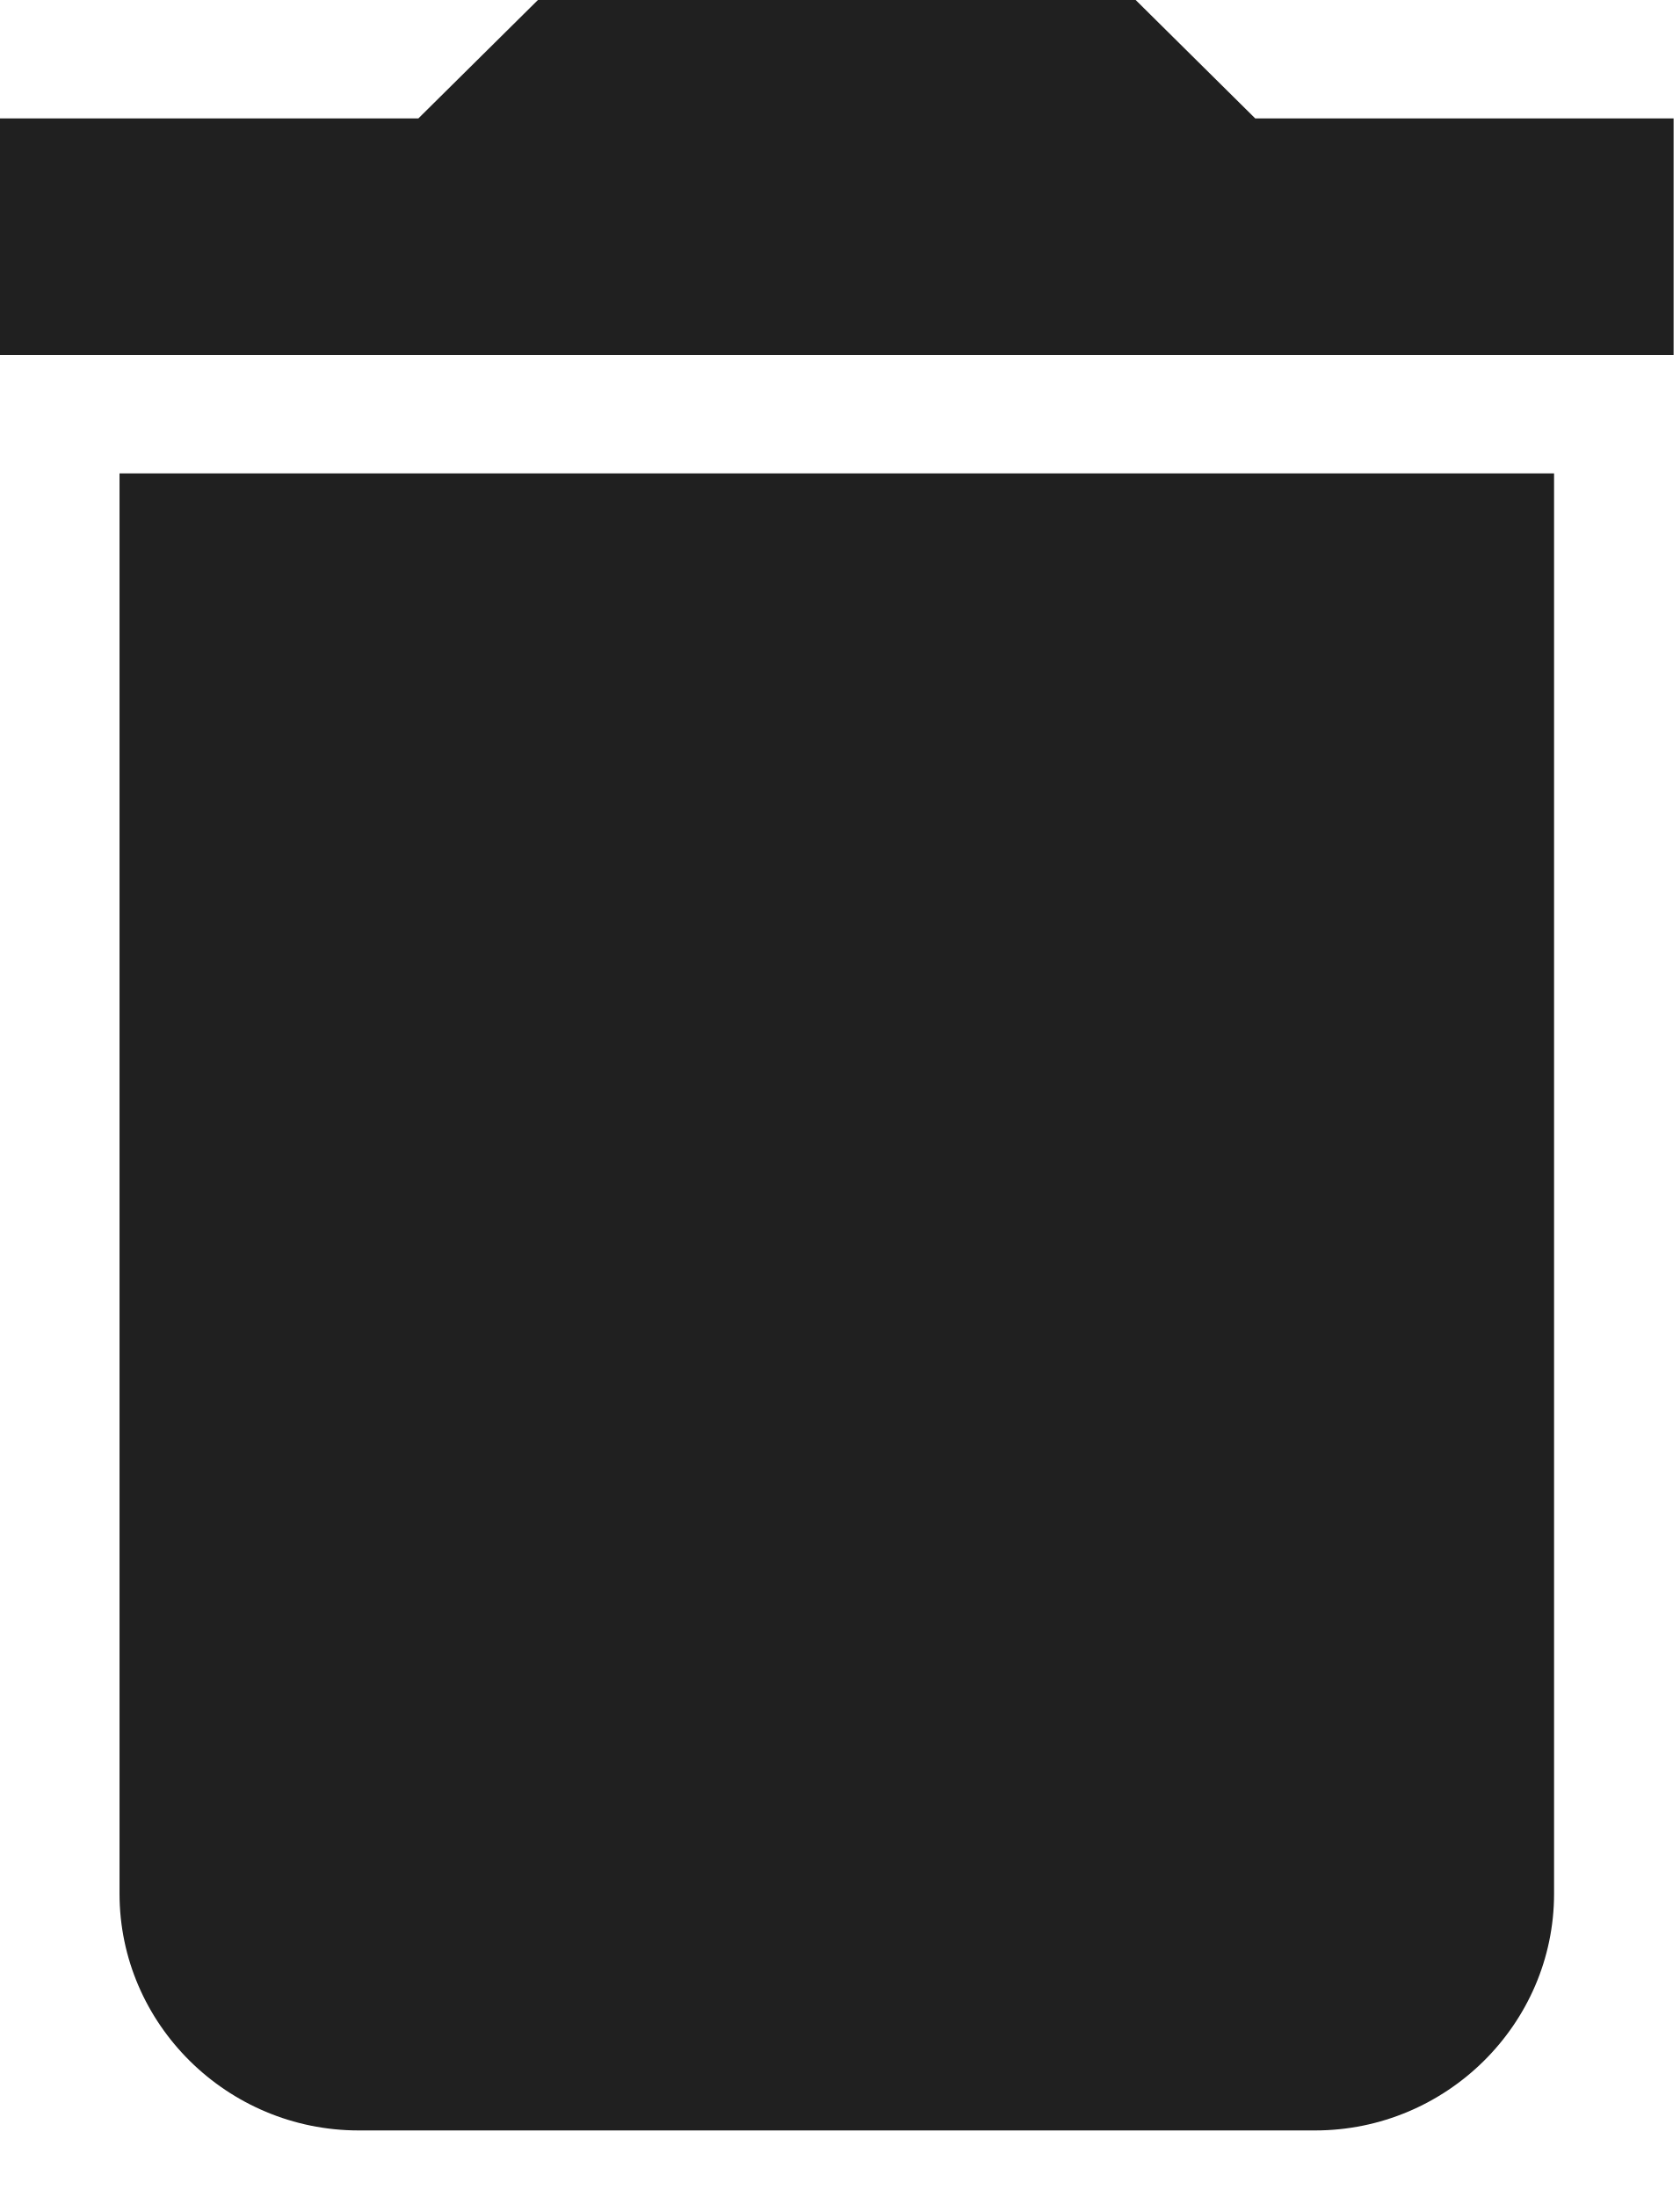
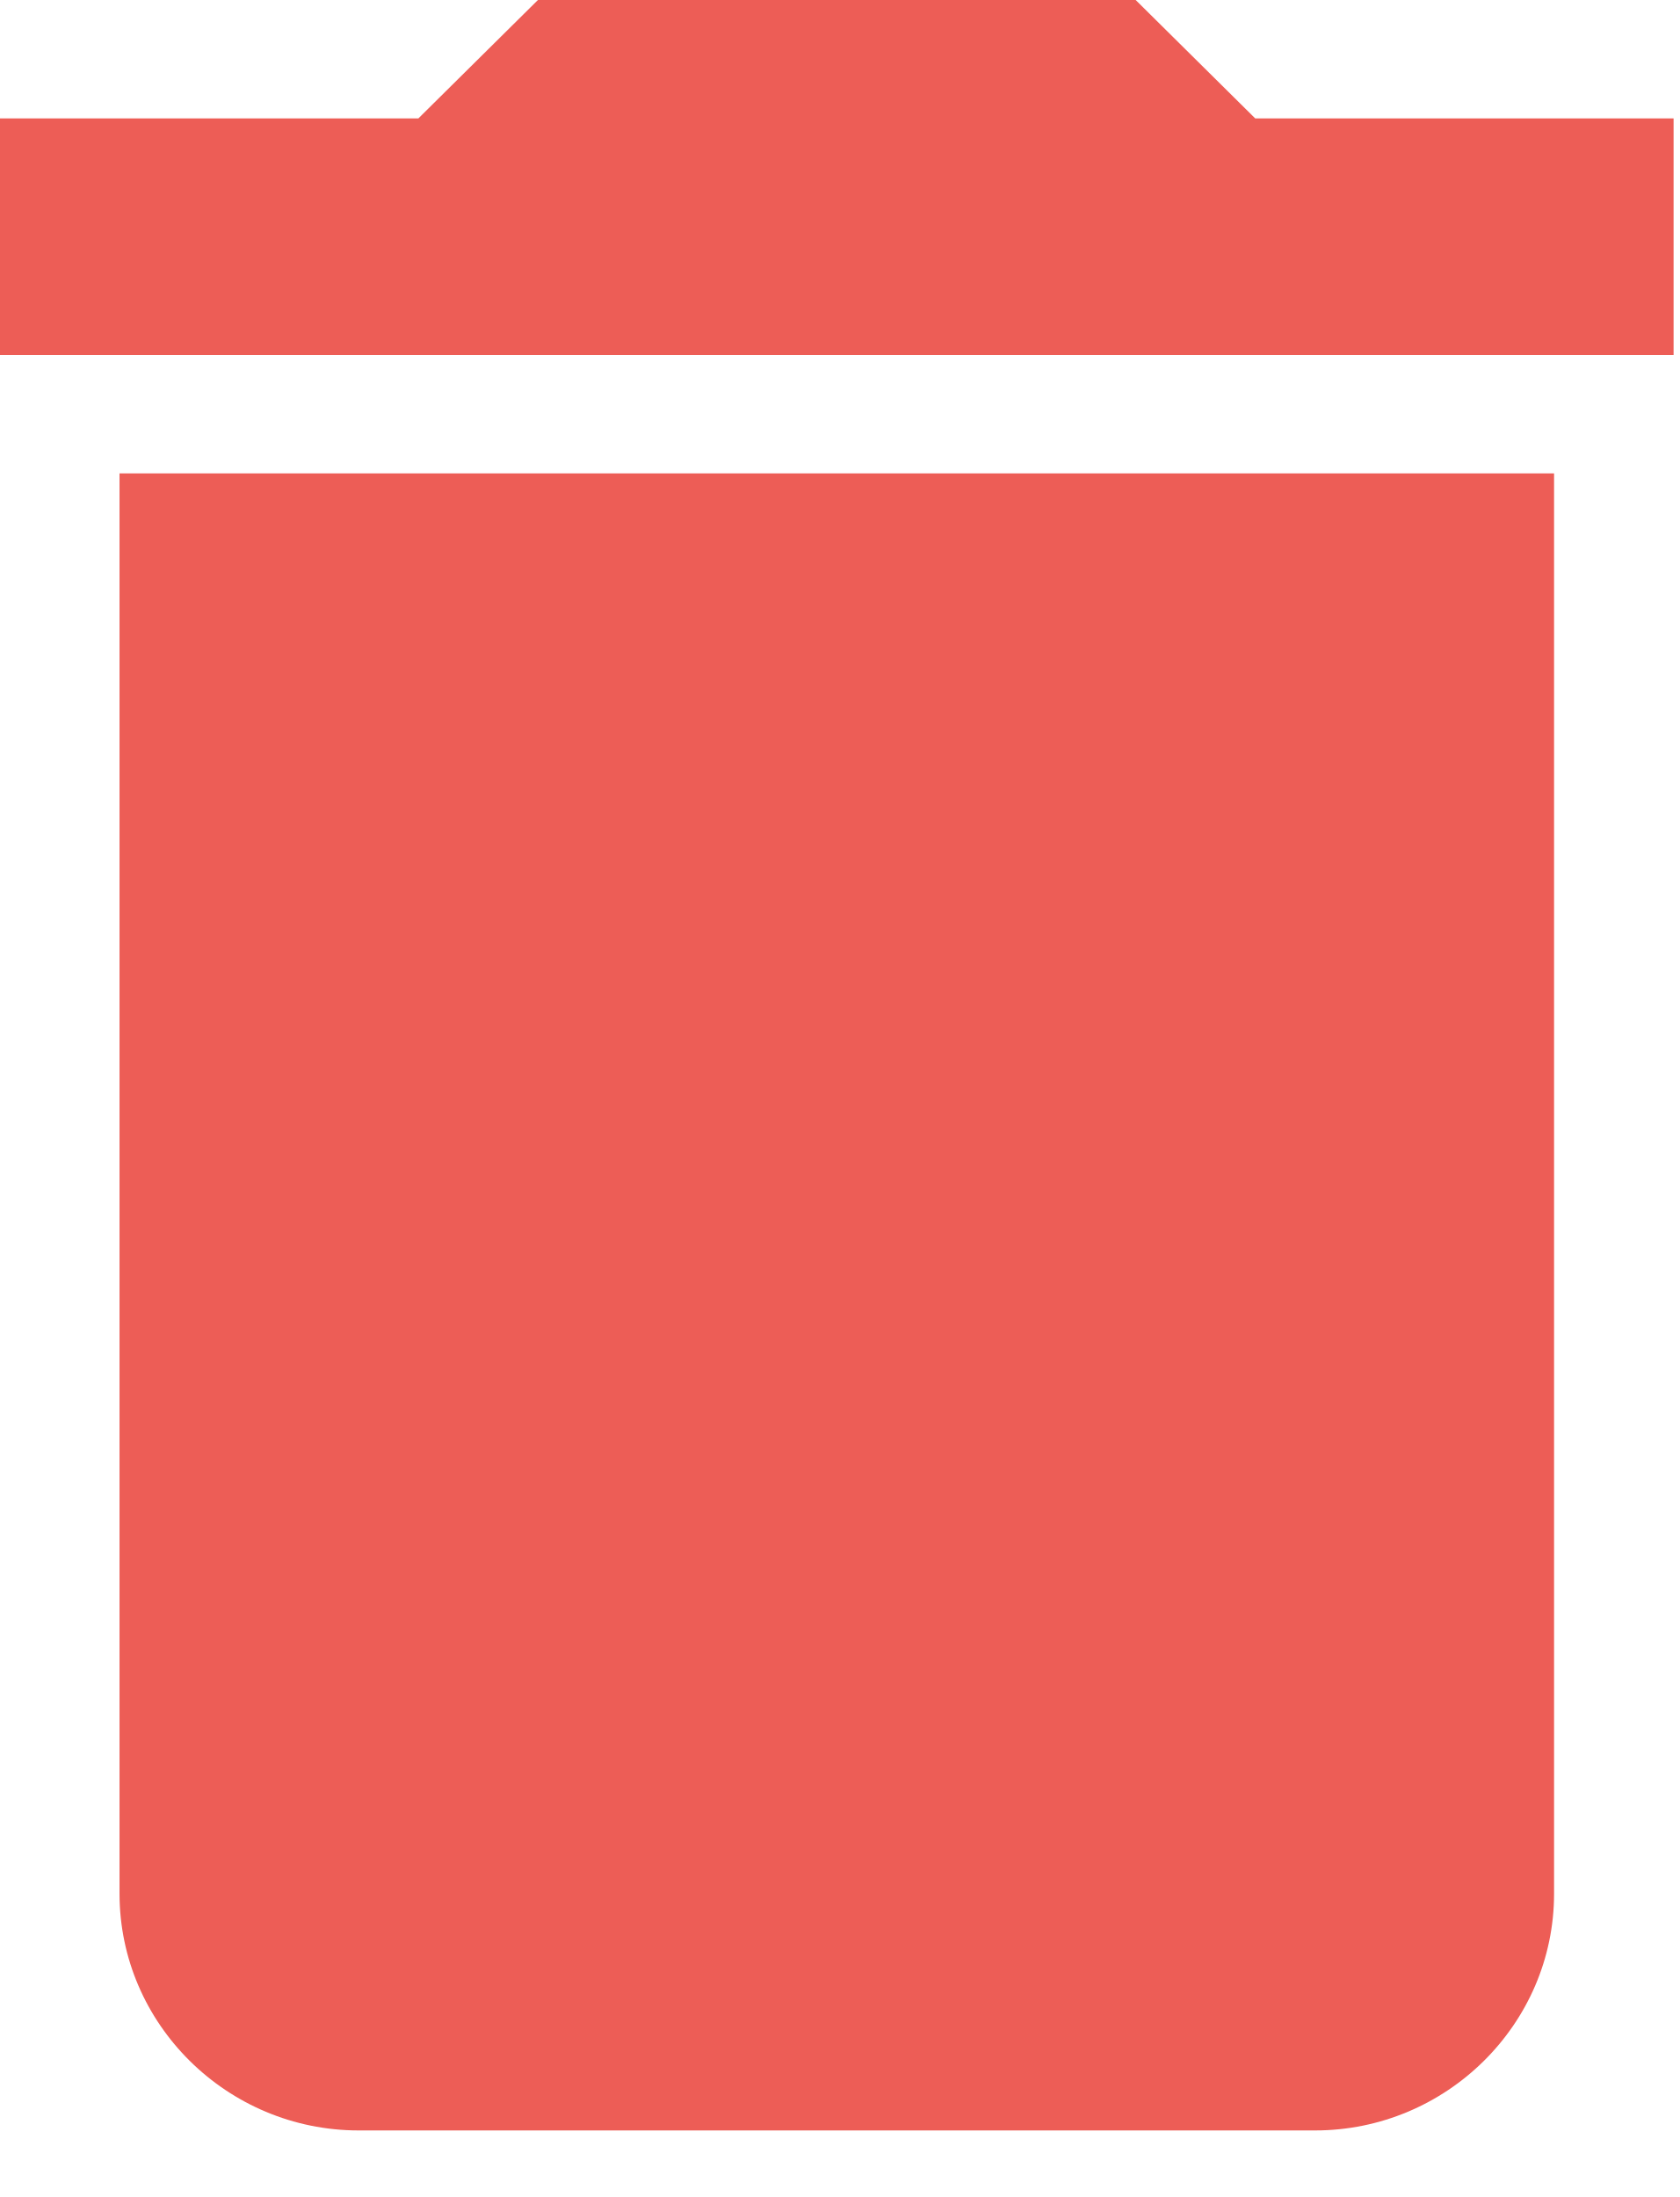
<svg xmlns="http://www.w3.org/2000/svg" width="13px" height="17px" viewBox="0 0 13 17" version="1.1">
  <g id="页面-1" stroke="none" stroke-width="1" fill="none" fill-rule="evenodd">
-     <g id="交易所" transform="translate(-1292, -302)" fill="#202020" fill-rule="nonzero">
-       <g id="编组-6" transform="translate(230, 130)">
-         <g id="tbl" transform="translate(40, 105)">
-           <g id="编组" transform="translate(35, 67)">
-             <g id="delete" transform="translate(987, 0)">
-               <path d="M0.925,14.653 C0.925,15.661 1.758,16.485 2.776,16.485 L10.177,16.485 C11.195,16.485 12.027,15.661 12.027,14.653 L12.027,3.663 L0.925,3.663 L0.925,14.653 Z M12.952,0.916 L9.714,0.916 L8.789,0 L4.163,0 L3.238,0.916 L0,0.916 L0,2.747 L12.952,2.747 L12.952,0.916 Z" id="Shape" />
+     <g id="交易所" transform="translate(-1311, -316)" fill="#ED5D56" fill-rule="nonzero">
+       <g id="tbl" transform="translate(225, 138)">
+         <g id="编组-14" transform="translate(25, 90.5)">
+           <g id="编组-7" transform="translate(40, 87.5)">
+             <g id="编组-6" transform="translate(967, 0)">
+               <g id="delete" transform="translate(54, 0)">
+                 <path d="M0.925,14.653 C0.925,15.661 1.758,16.485 2.776,16.485 L10.177,16.485 C11.195,16.485 12.027,15.661 12.027,14.653 L12.027,3.663 L0.925,3.663 L0.925,14.653 Z M12.952,0.916 L9.714,0.916 L8.789,0 L4.163,0 L3.238,0.916 L0,0.916 L0,2.747 L12.952,2.747 L12.952,0.916 Z" id="Shape" />
+               </g>
            </g>
          </g>
        </g>
      </g>
    </g>
  </g>
</svg>
